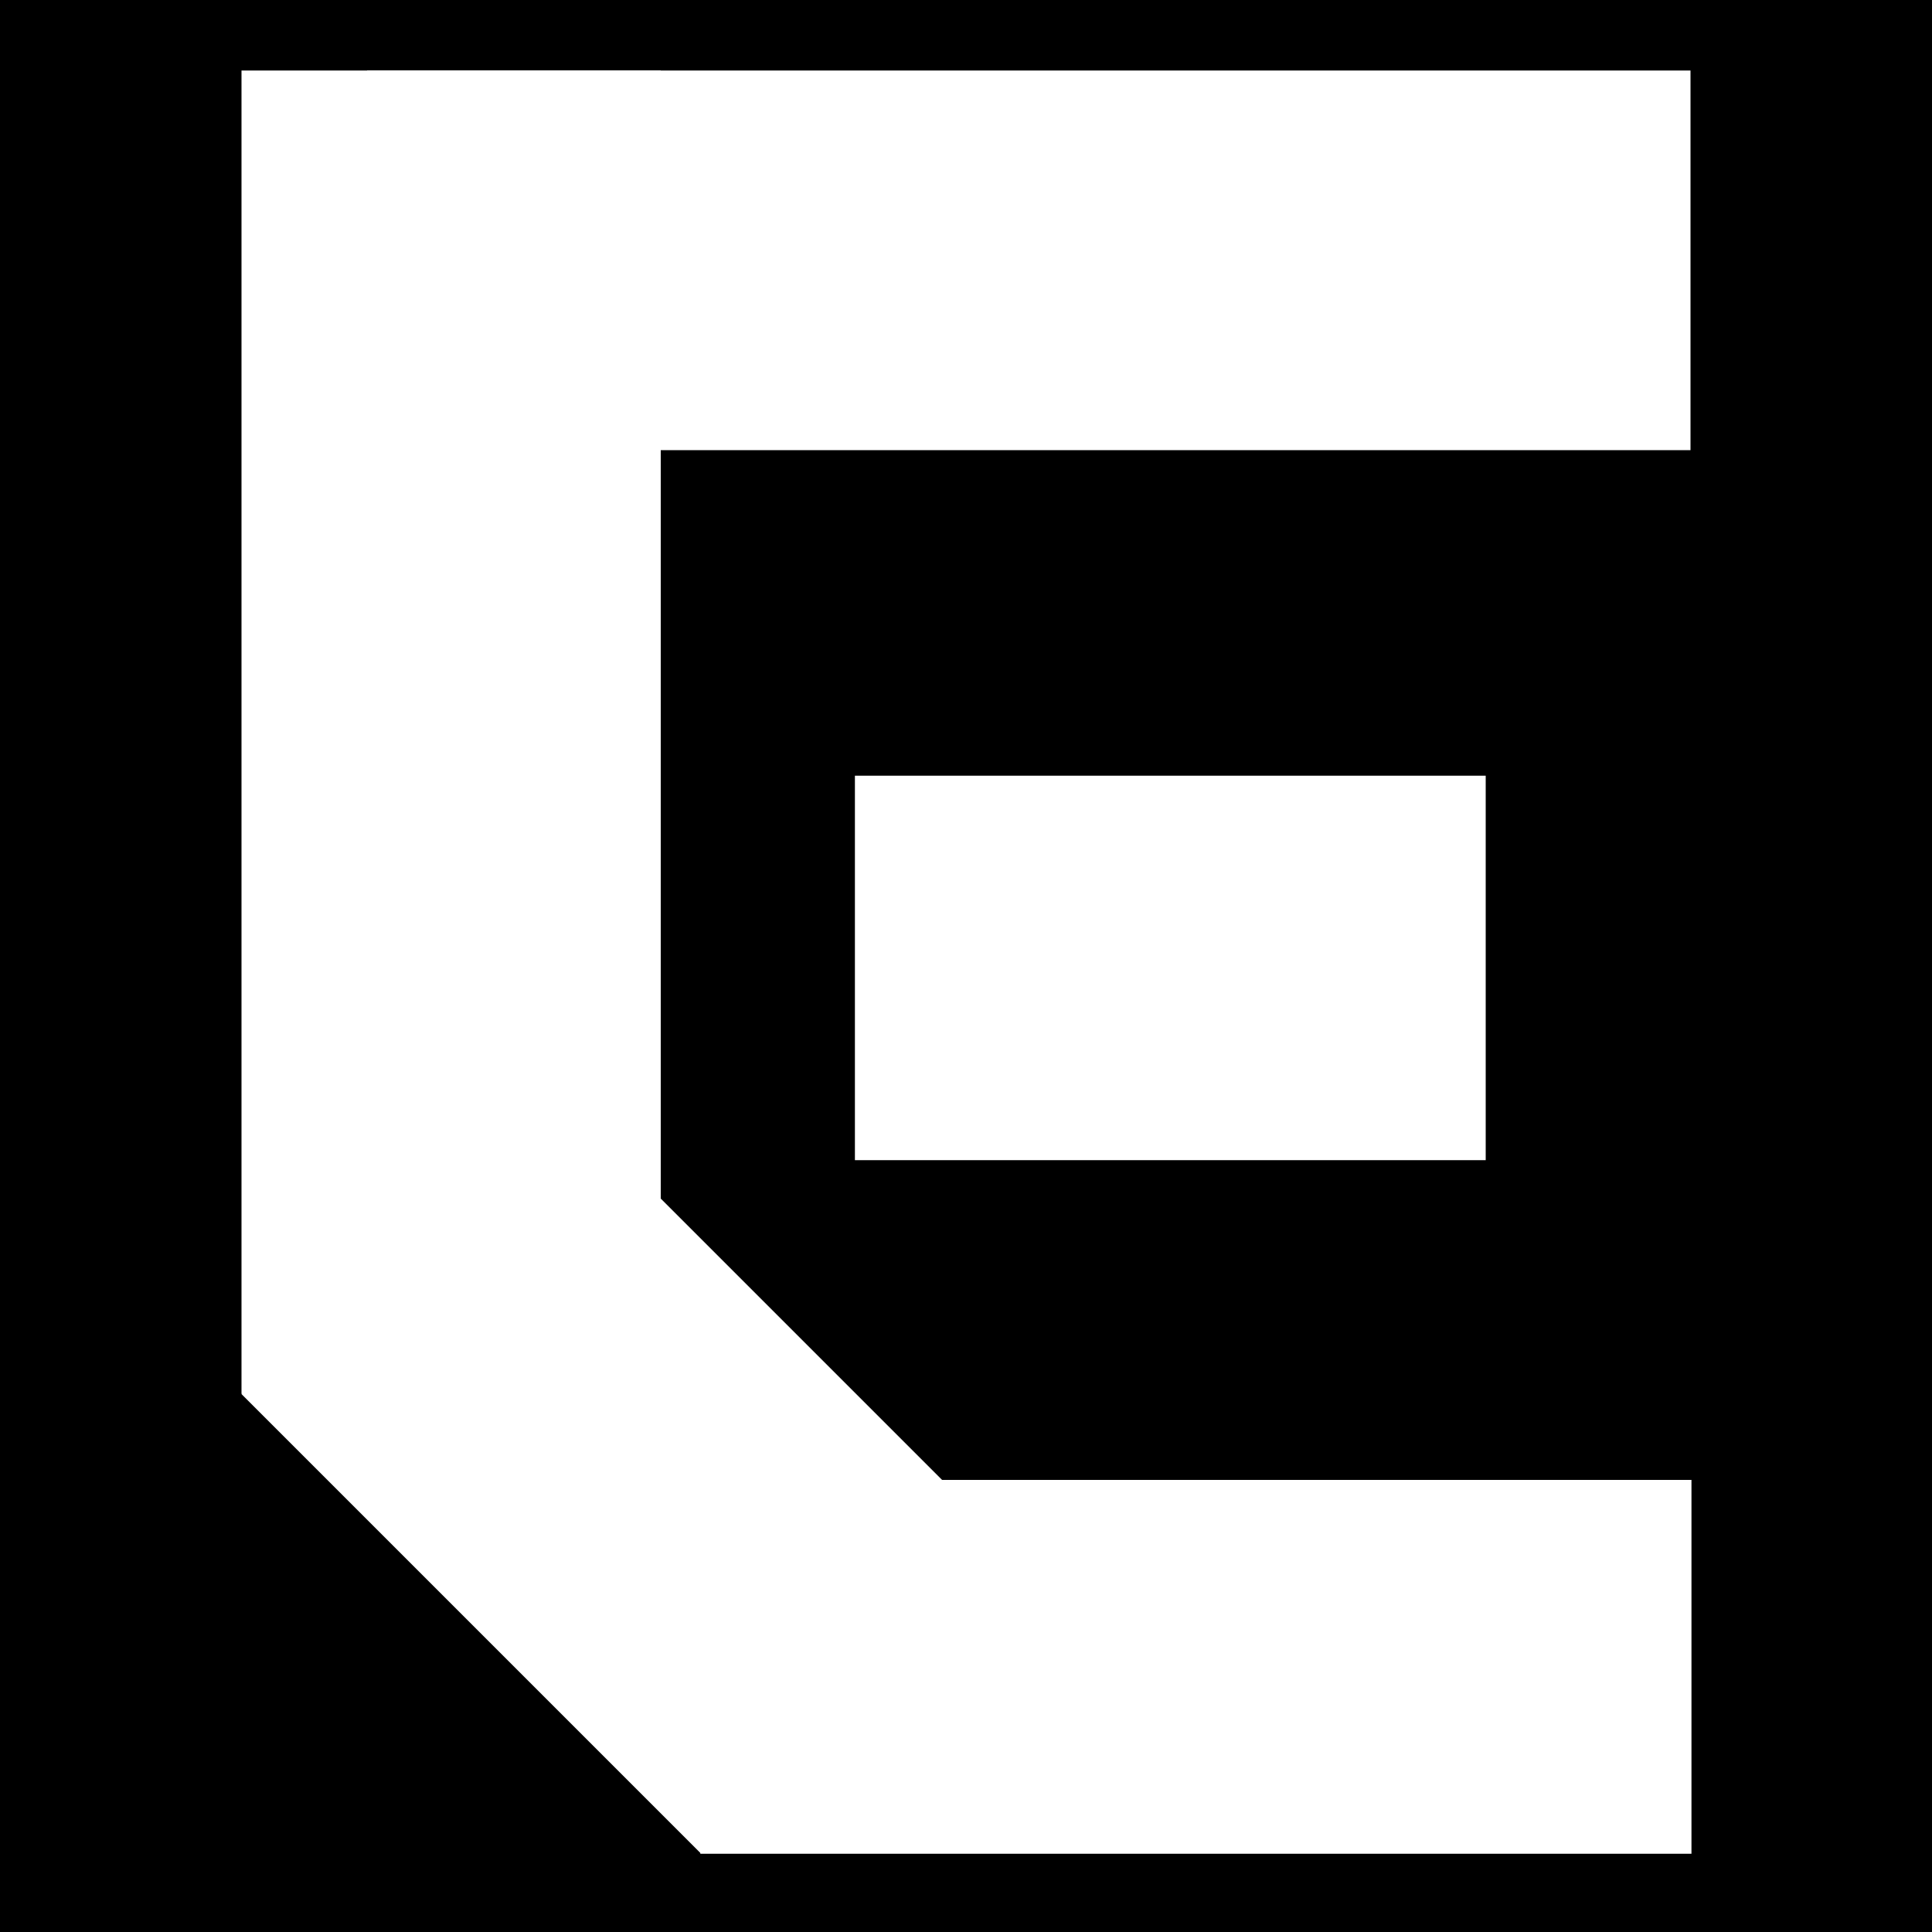
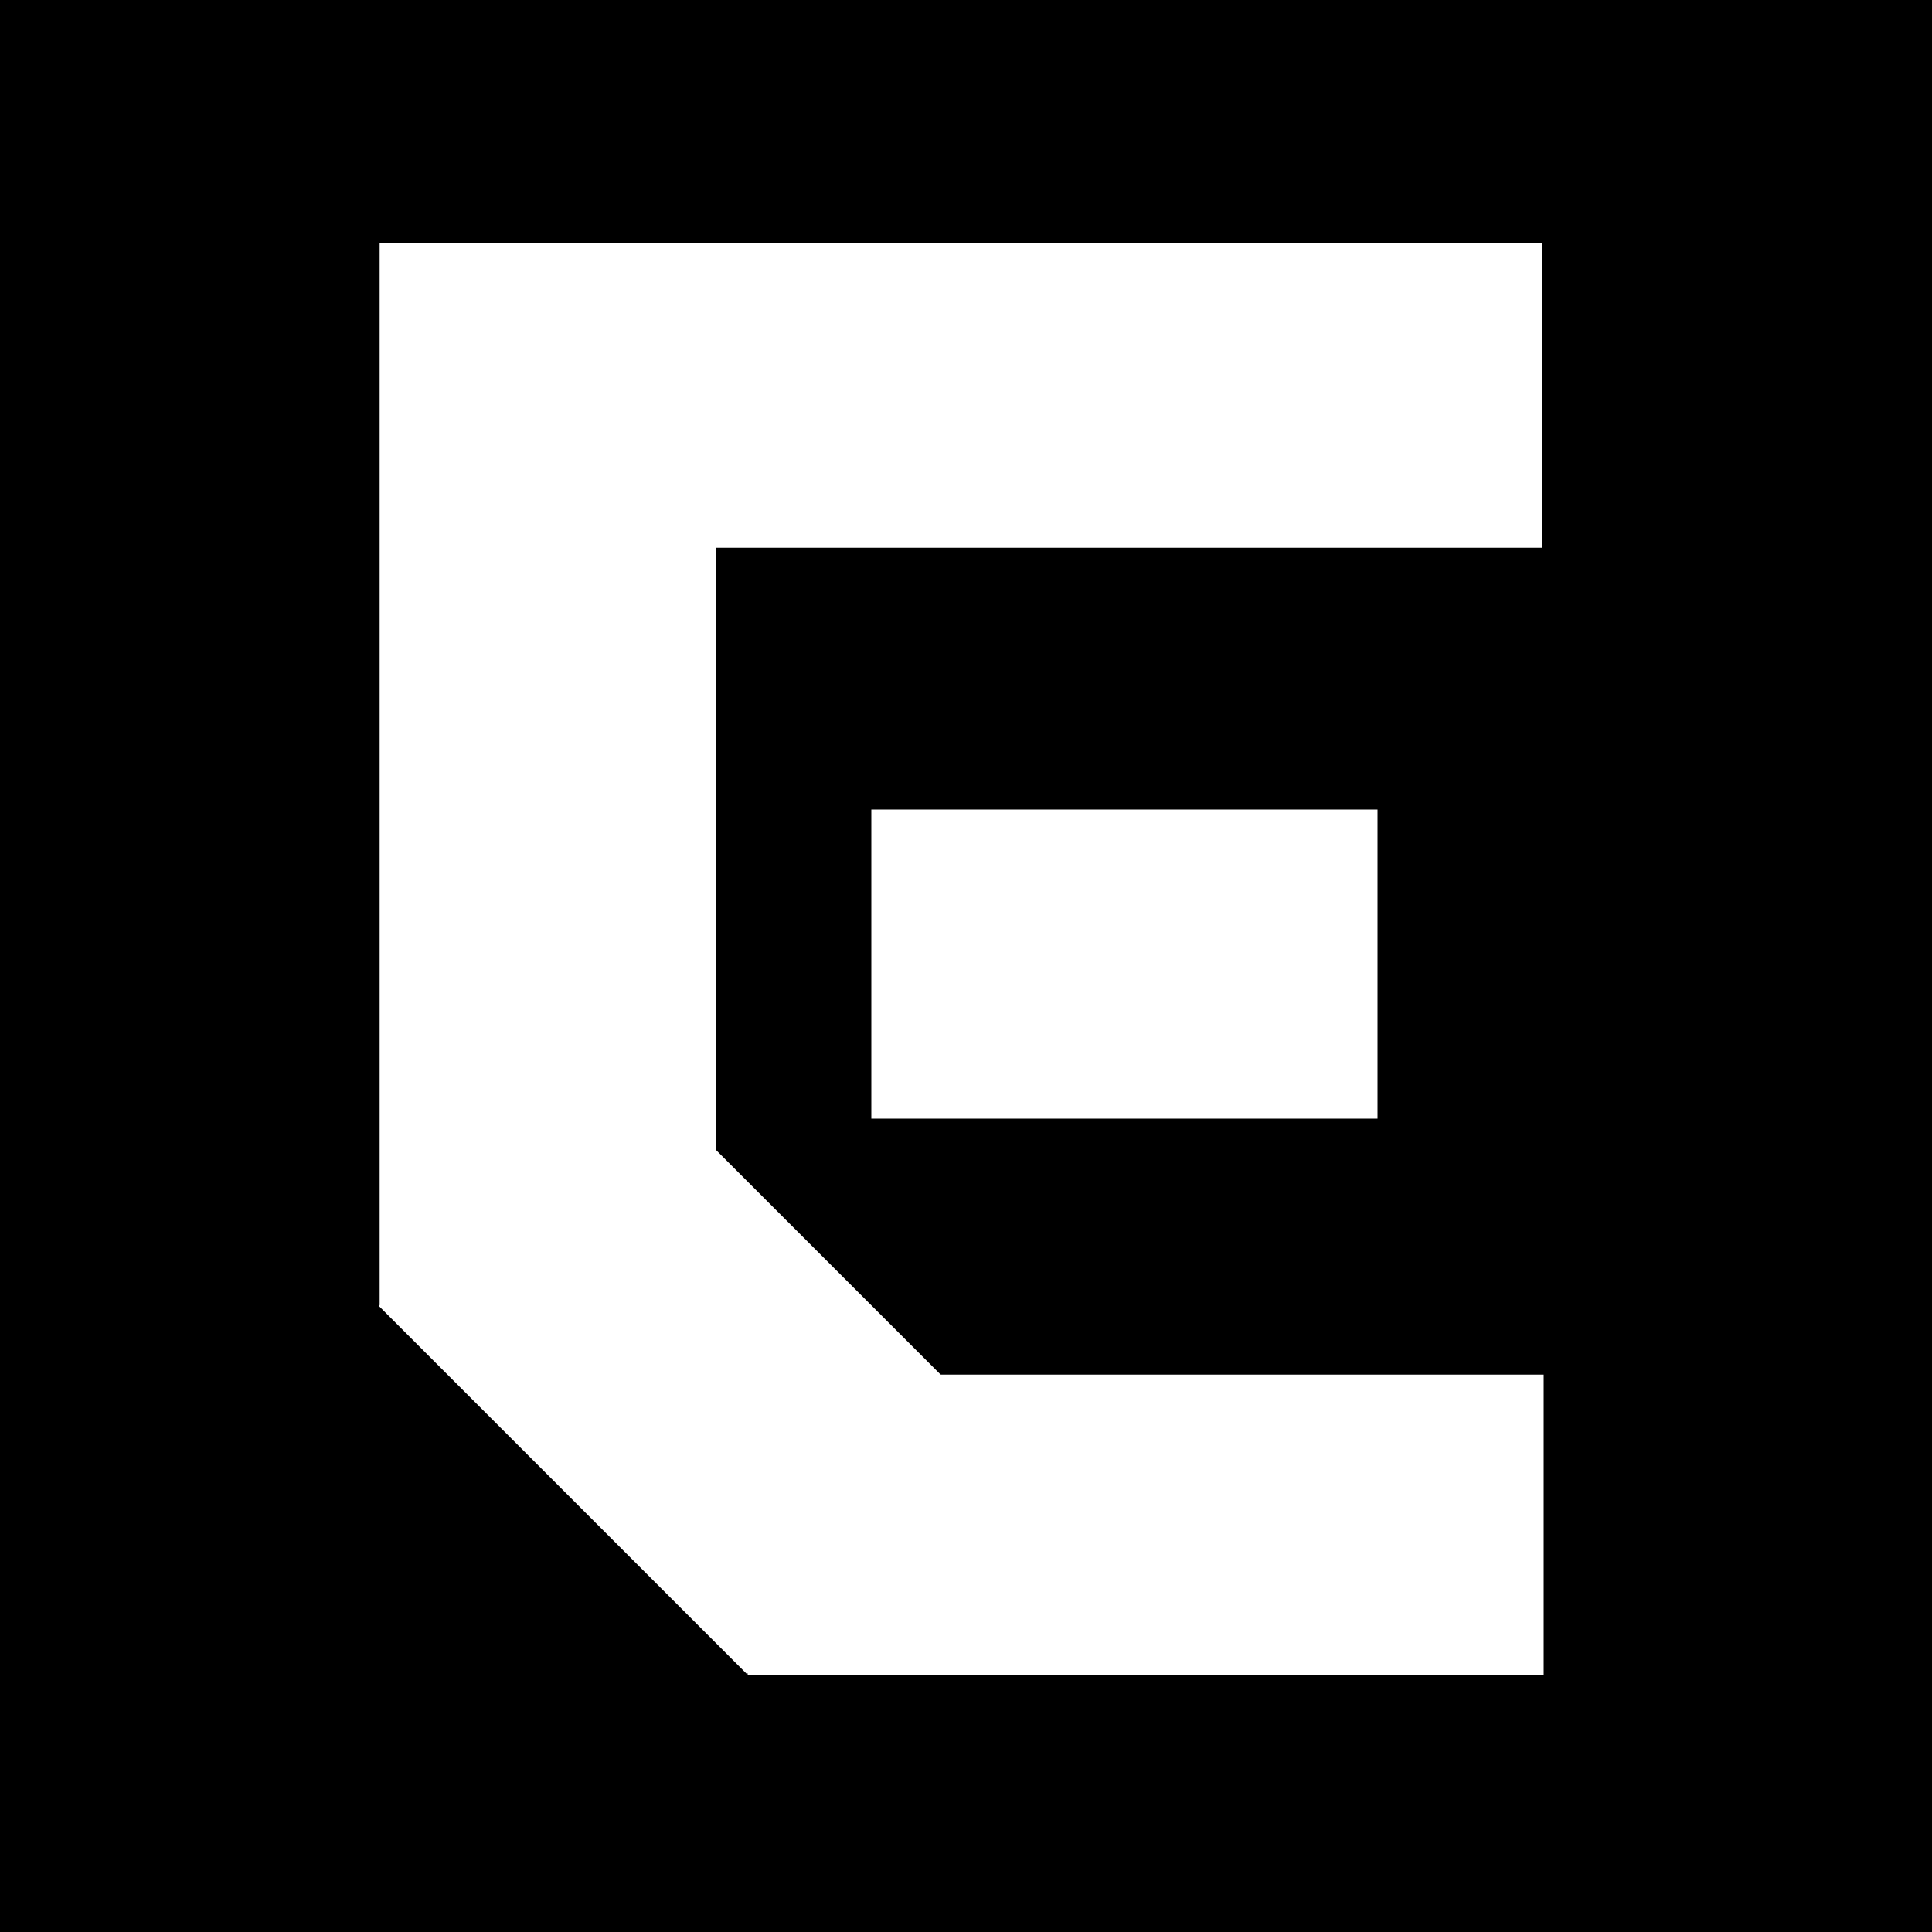
<svg xmlns="http://www.w3.org/2000/svg" version="1.1" id="Layer_1" x="0px" y="0px" viewBox="0 0 200 200" enable-background="new 0 0 200 200" xml:space="preserve">
  <rect x="-4" y="-4" width="207" height="207.3" />
  <g>
-     <rect x="25" y="7.3" fill="#FFFFFF" width="43.4" height="137" />
-     <rect x="38" y="7.3" fill="#FFFFFF" width="137" height="39.3" />
-     <rect x="72.5" y="153.2" fill="#FFFFFF" width="102.6" height="38.7" />
-     <rect x="42.2" y="118.6" transform="matrix(0.7071 -0.7071 0.7071 0.7071 -88.6875 90.3069)" fill="#FFFFFF" width="45" height="67.2" />
+     <rect x="39.3" y="25.2" fill="#FFFFFF" width="34.8" height="109.9" />
+     <rect x="49.7" y="25.2" fill="#FFFFFF" width="109.9" height="31.5" />
+     <rect x="77.4" y="142.3" fill="#FFFFFF" width="82.4" height="31.1" />
+     <rect x="53" y="114.5" transform="matrix(0.7071 -0.7071 0.7071 0.7071 -79.2283 91.7022)" fill="#FFFFFF" width="36.1" height="53.9" />
+     <rect x="90.2" y="83.8" fill="#FFFFFF" width="52.4" height="32" />
  </g>
-   <rect x="88.5" y="80.3" fill="#FFFFFF" width="65.3" height="39.8" />
</svg>
